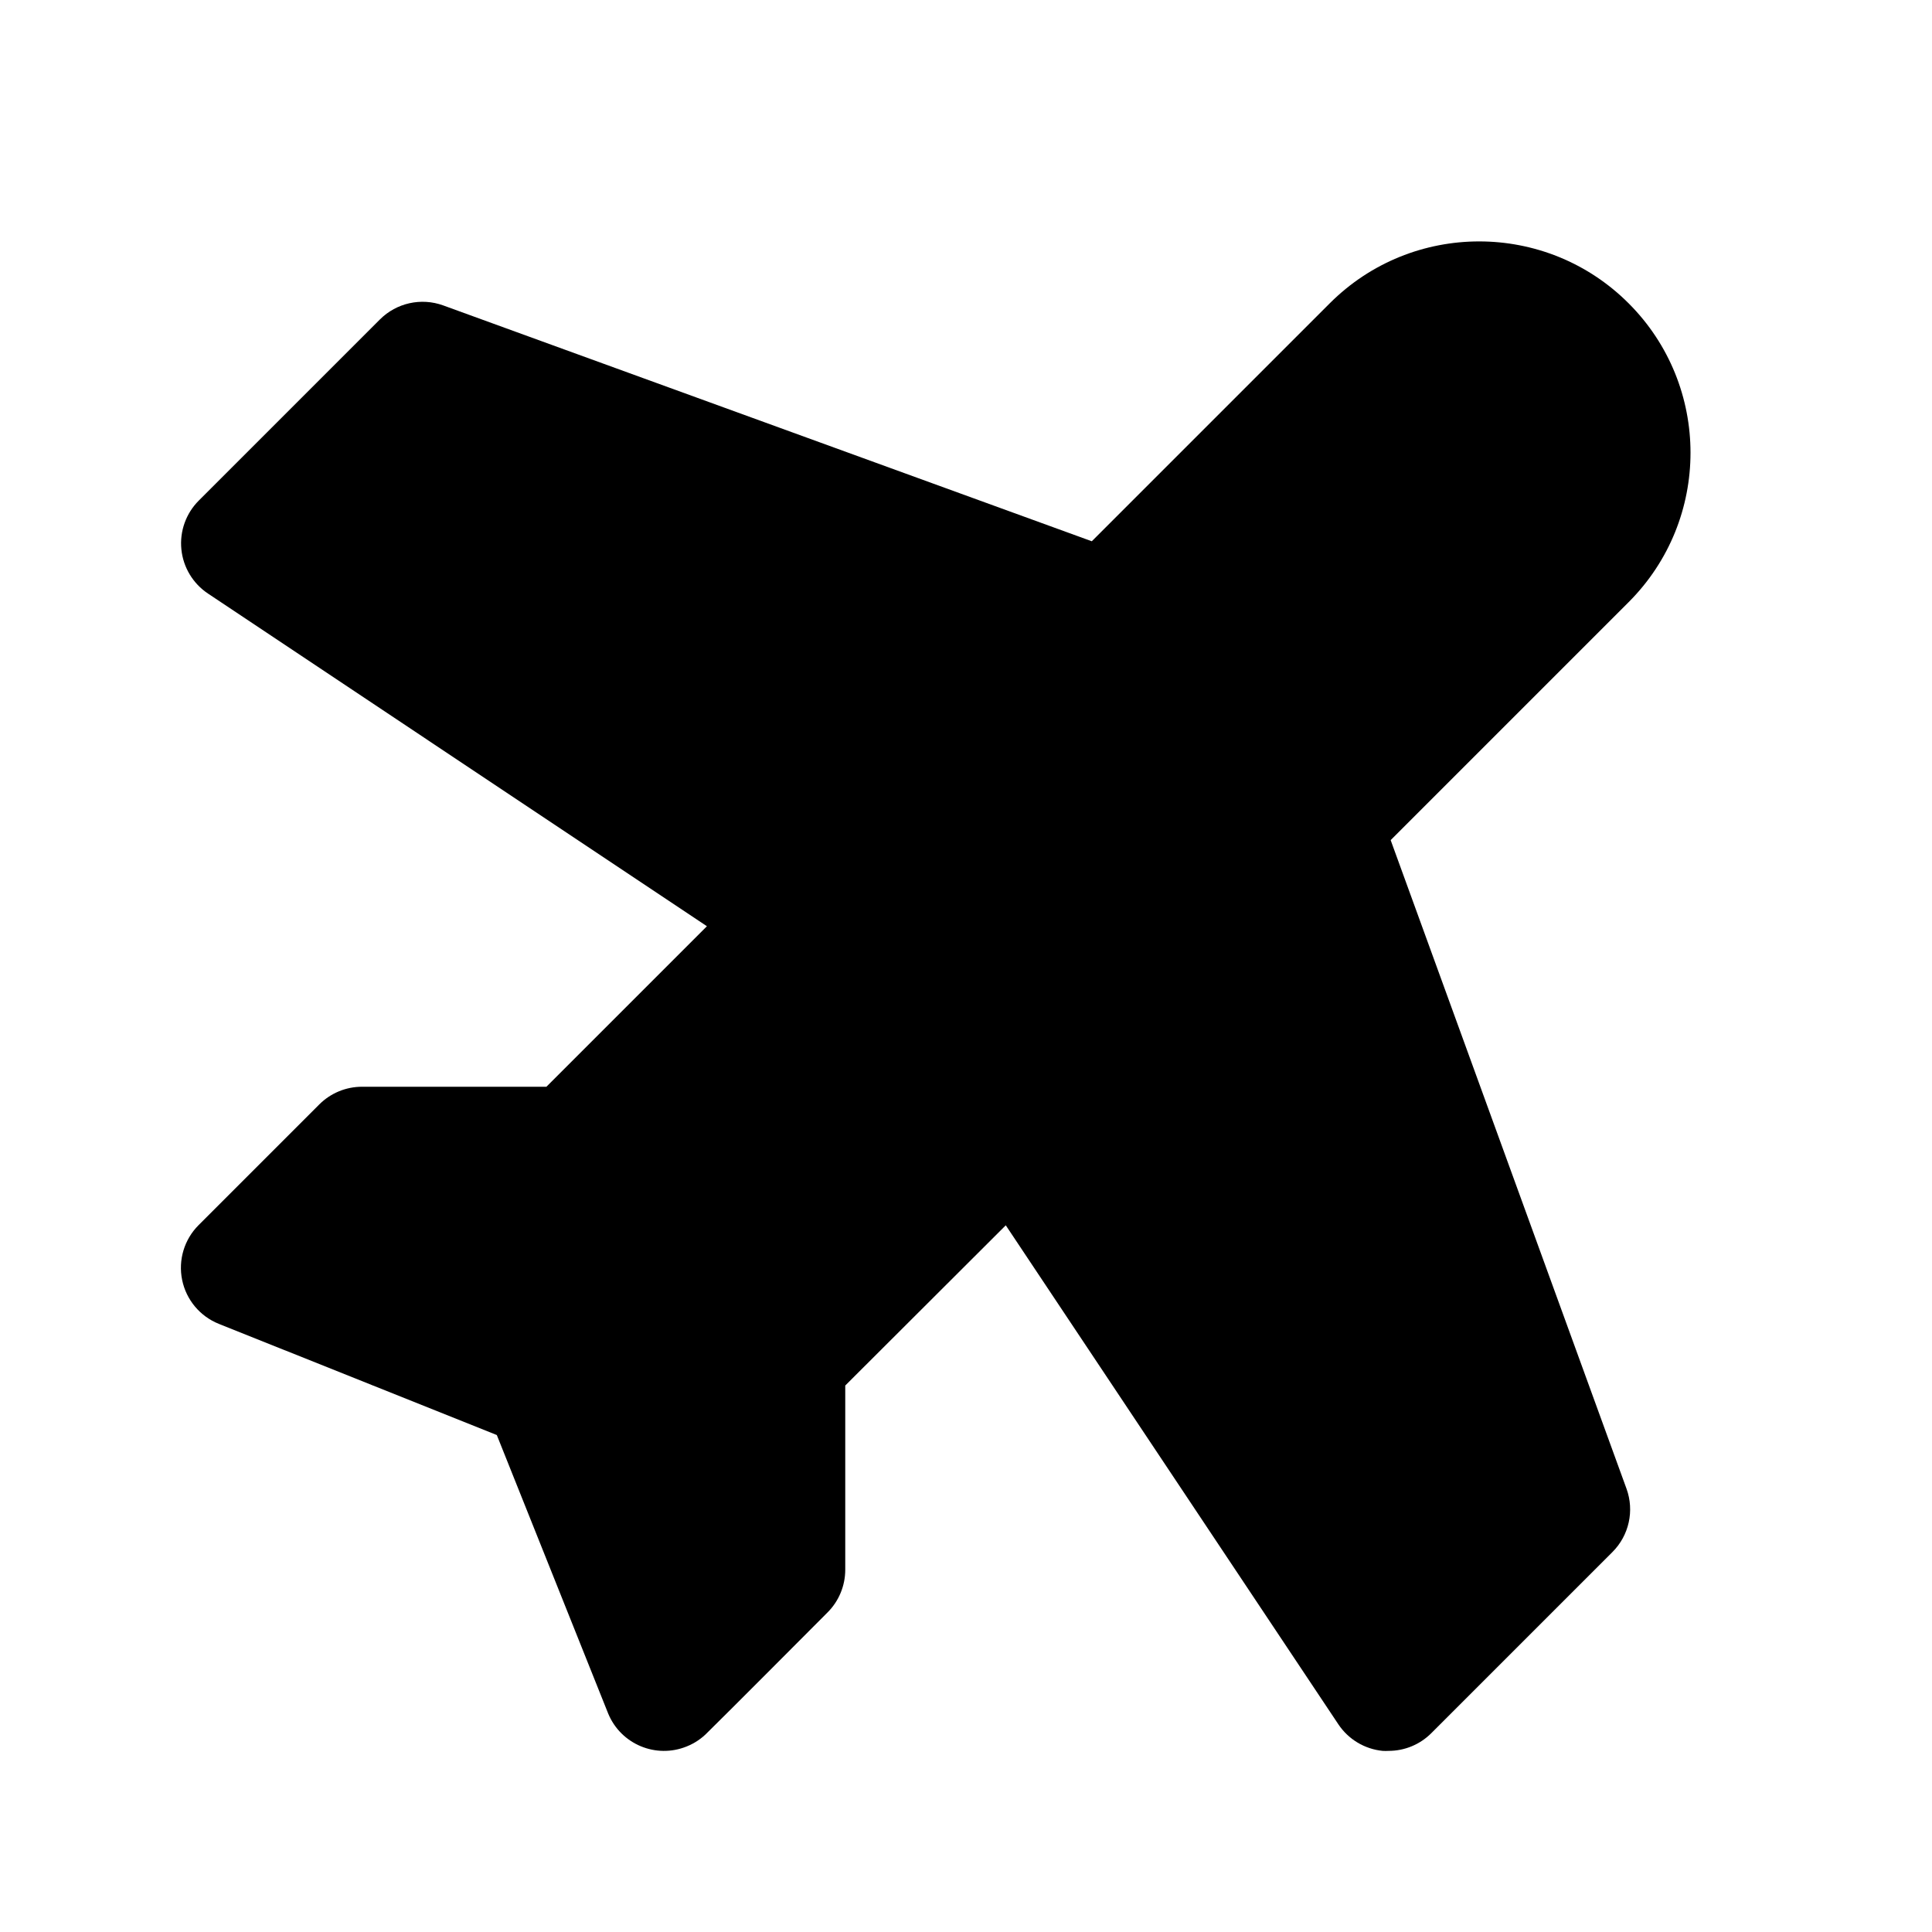
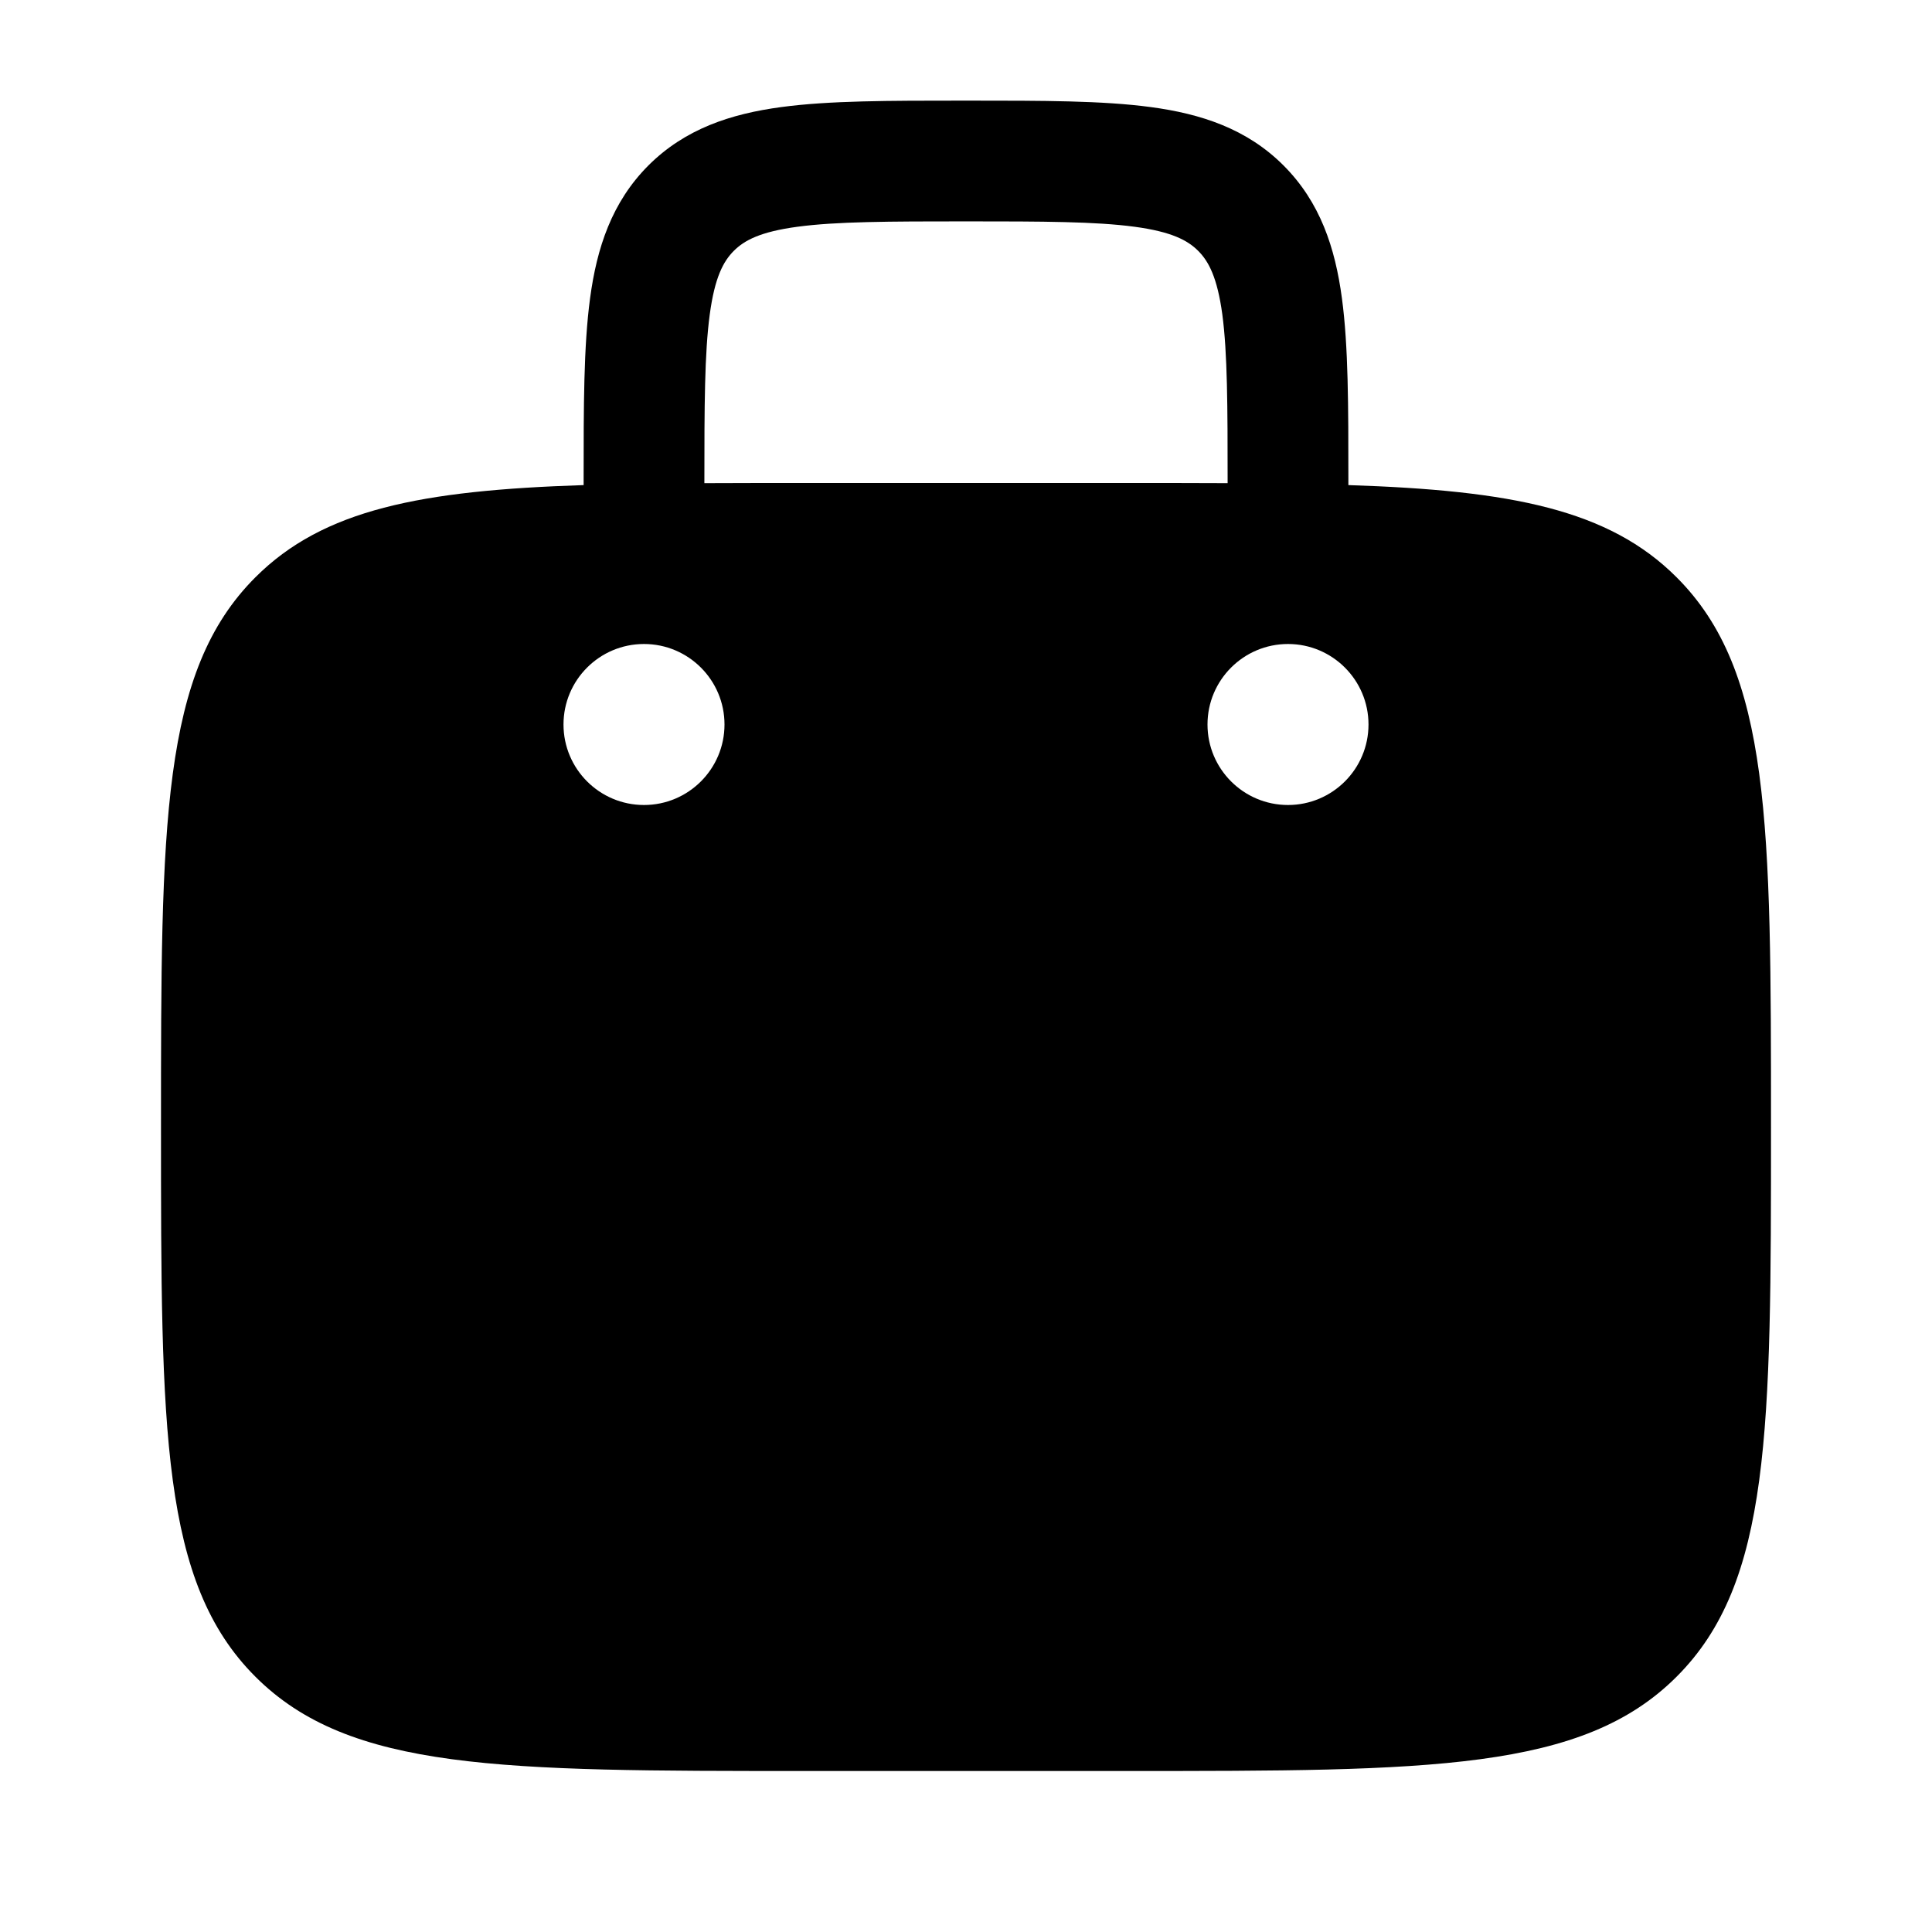
- <svg xmlns="http://www.w3.org/2000/svg" viewBox="0 0 256 256" fill="currentColor">
-   <path d="M215.52,197.26a8,8,0,0,1-1.86,8.39l-24,24A8,8,0,0,1,184,232a7.09,7.09,0,0,1-.79,0,8,8,0,0,1-5.87-3.52l-44.07-66.12L112,183.59V208a8,8,0,0,1-2.34,5.65s-14,14.06-15.88,15.88A7.91,7.91,0,0,1,91,231.41a8,8,0,0,1-10.41-4.35l-.06-.15-14.7-36.76L29,175.42a8,8,0,0,1-2.69-13.08l16-16A8,8,0,0,1,48,144H72.4l21.27-21.27L27.56,78.65a8,8,0,0,1-1.22-12.32l24-24a8,8,0,0,1,8.39-1.86l85.94,31.25L176.2,40.19a28,28,0,0,1,39.6,39.6l-31.53,31.53Z" />
+ <svg xmlns="http://www.w3.org/2000/svg" viewBox="0 0 24 24">
+   <path fill="currentColor" fill-rule="evenodd" d="M12.052 1.25H11.948C11.05 1.25 10.3 1.25 9.706 1.33C9.078 1.414 8.511 1.6 8.055 2.055C7.6 2.511 7.414 3.078 7.33 3.706C7.25 4.3 7.25 5.05 7.25 5.948V6.026C5.229 6.092 4.015 6.328 3.172 7.172C2 8.343 2 10.229 2 14C2 17.771 2 19.657 3.172 20.828C4.343 22 6.229 22 10 22H14C17.771 22 19.657 22 20.828 20.828C22 19.657 22 17.771 22 14C22 10.229 22 8.343 20.828 7.172C19.985 6.328 18.771 6.092 16.75 6.026V5.948C16.75 5.05 16.75 4.3 16.67 3.706C16.586 3.078 16.4 2.511 15.944 2.055C15.489 1.6 14.922 1.414 14.294 1.33C13.7 1.25 12.95 1.25 12.052 1.25ZM15.25 6.002V6C15.25 5.036 15.248 4.388 15.184 3.905C15.121 3.444 15.014 3.246 14.884 3.116C14.754 2.986 14.556 2.879 14.095 2.817C13.612 2.752 12.964 2.75 12 2.75C11.036 2.75 10.388 2.752 9.905 2.817C9.444 2.879 9.246 2.986 9.116 3.116C8.986 3.246 8.879 3.444 8.817 3.905C8.752 4.388 8.75 5.036 8.75 6V6.002C9.142 6 9.558 6 10 6H14C14.442 6 14.858 6 15.25 6.002ZM17 9C17 9.552 16.552 10 16 10C15.448 10 15 9.552 15 9C15 8.448 15.448 8 16 8C16.552 8 17 8.448 17 9ZM8 10C8.552 10 9 9.552 9 9C9 8.448 8.552 8 8 8C7.448 8 7 8.448 7 9C7 9.552 7.448 10 8 10Z" clip-rule="evenodd" />
</svg>
